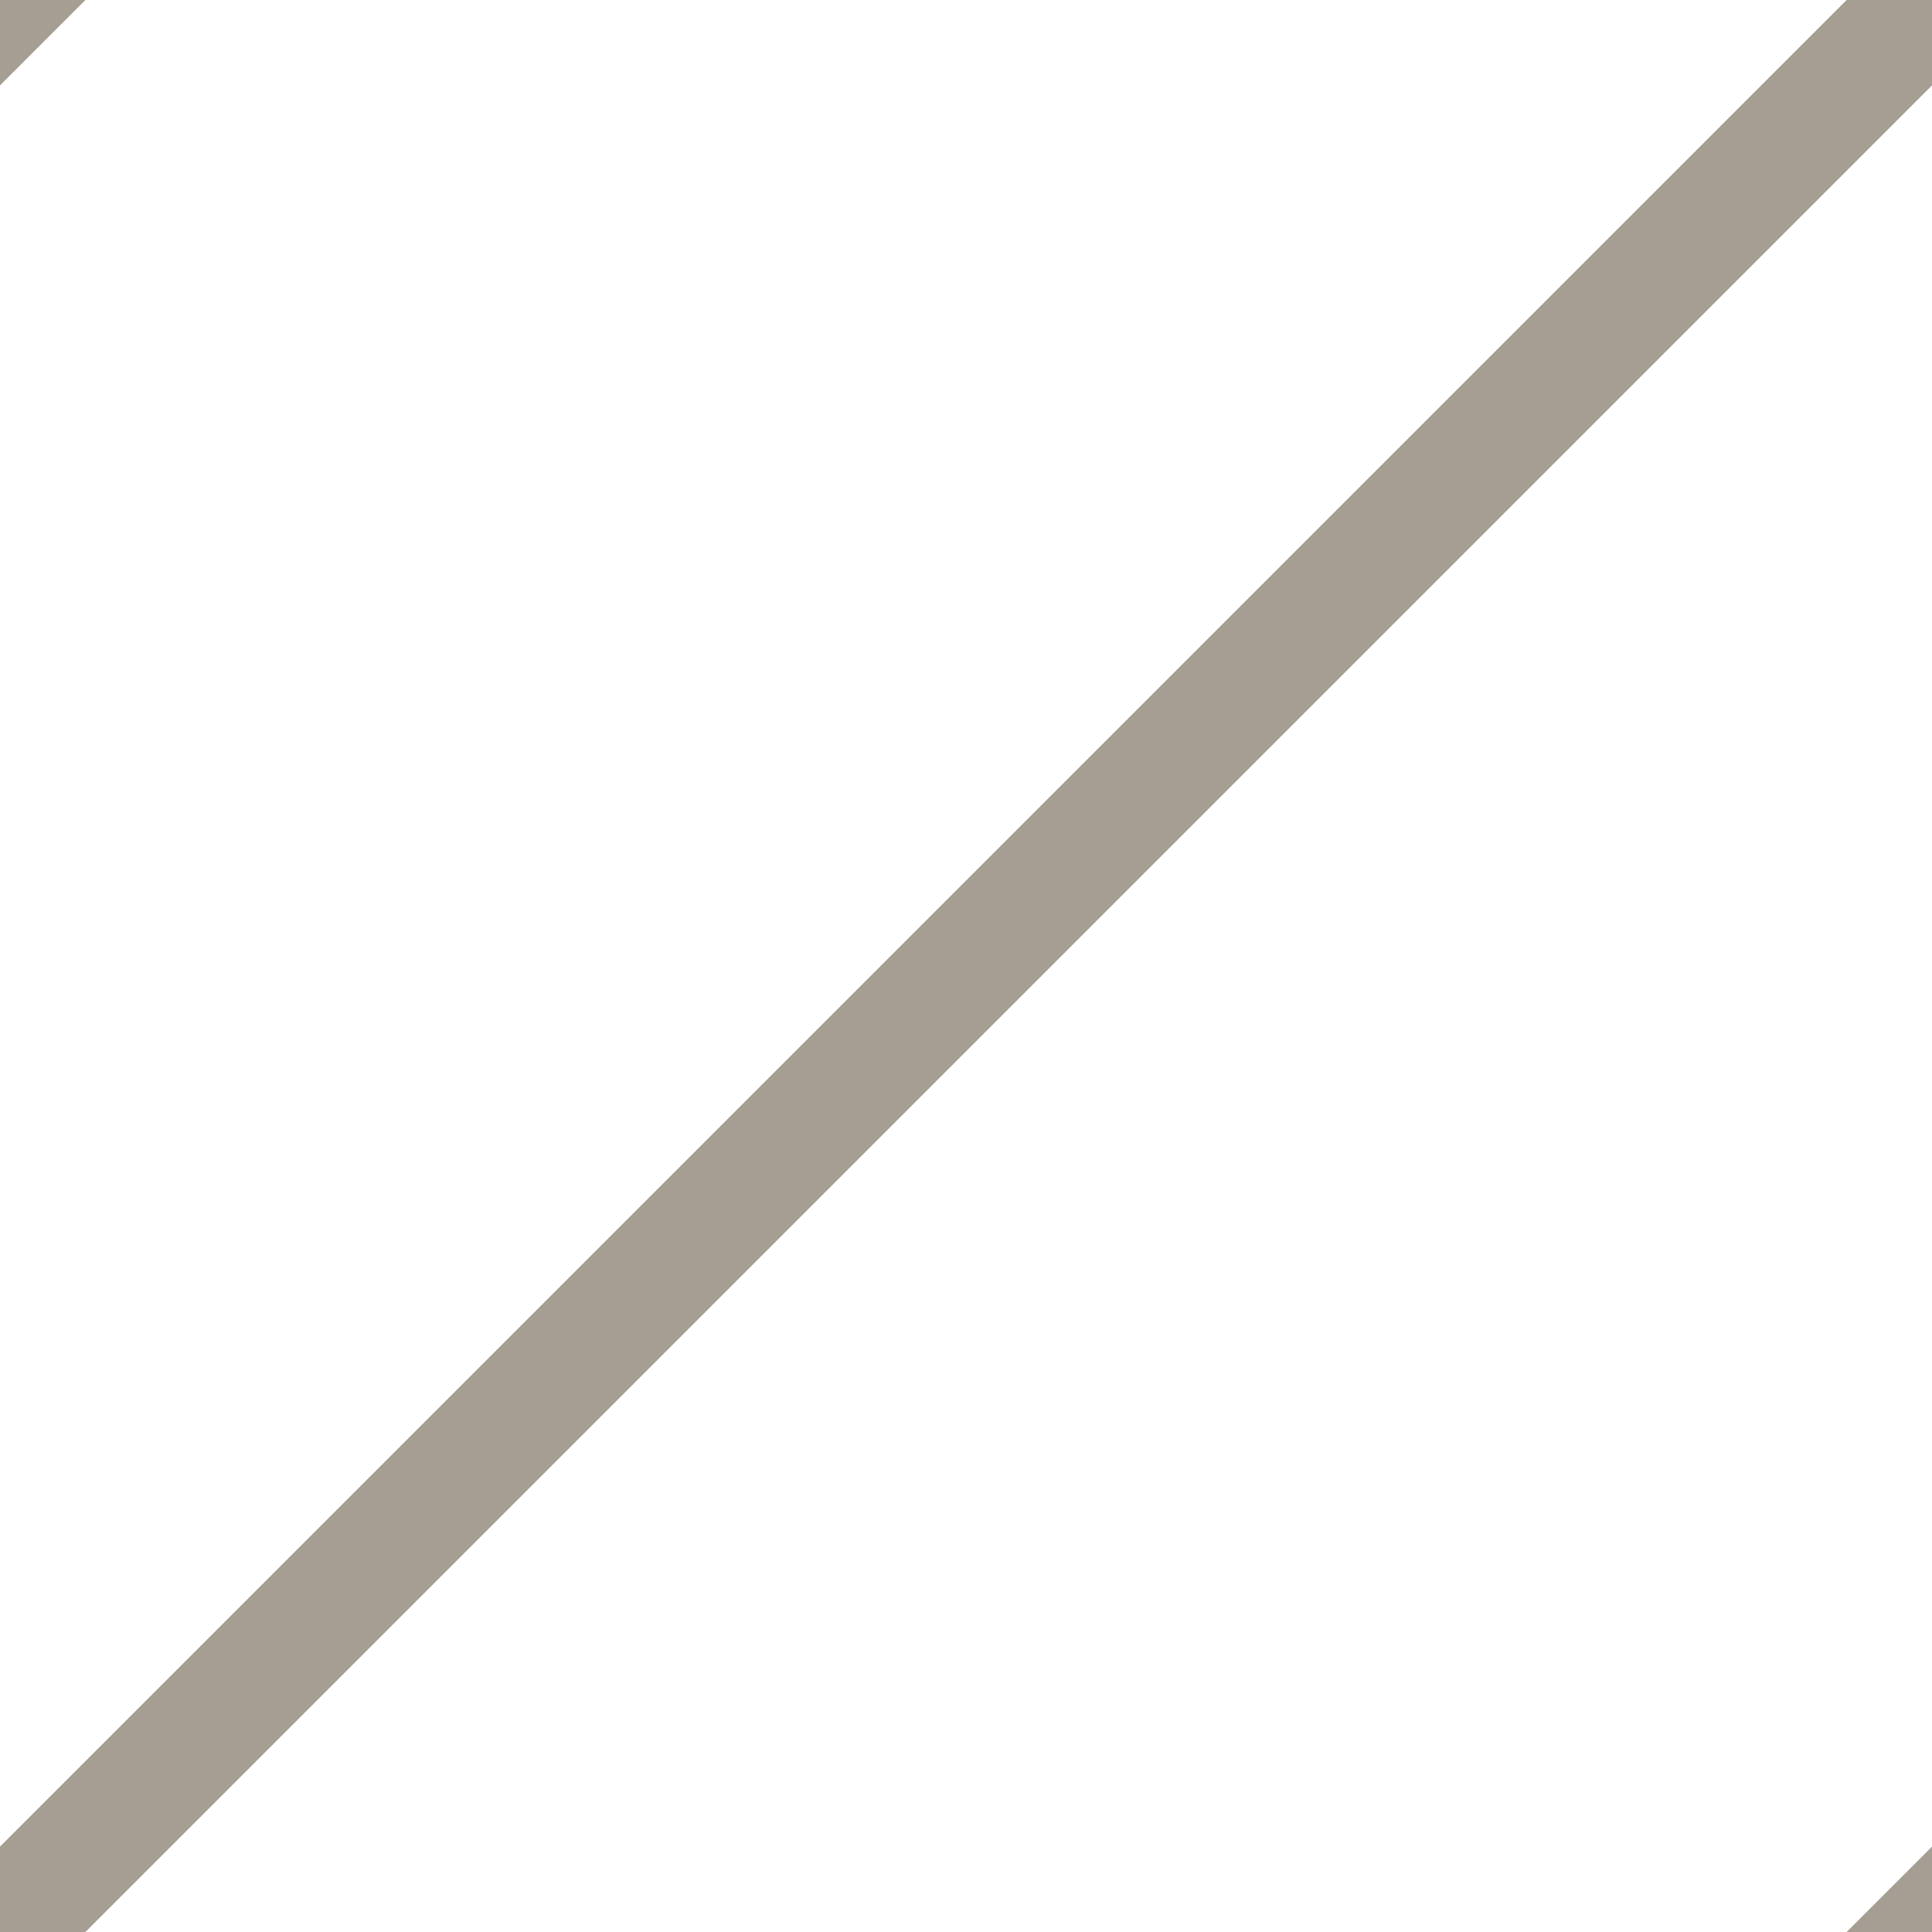
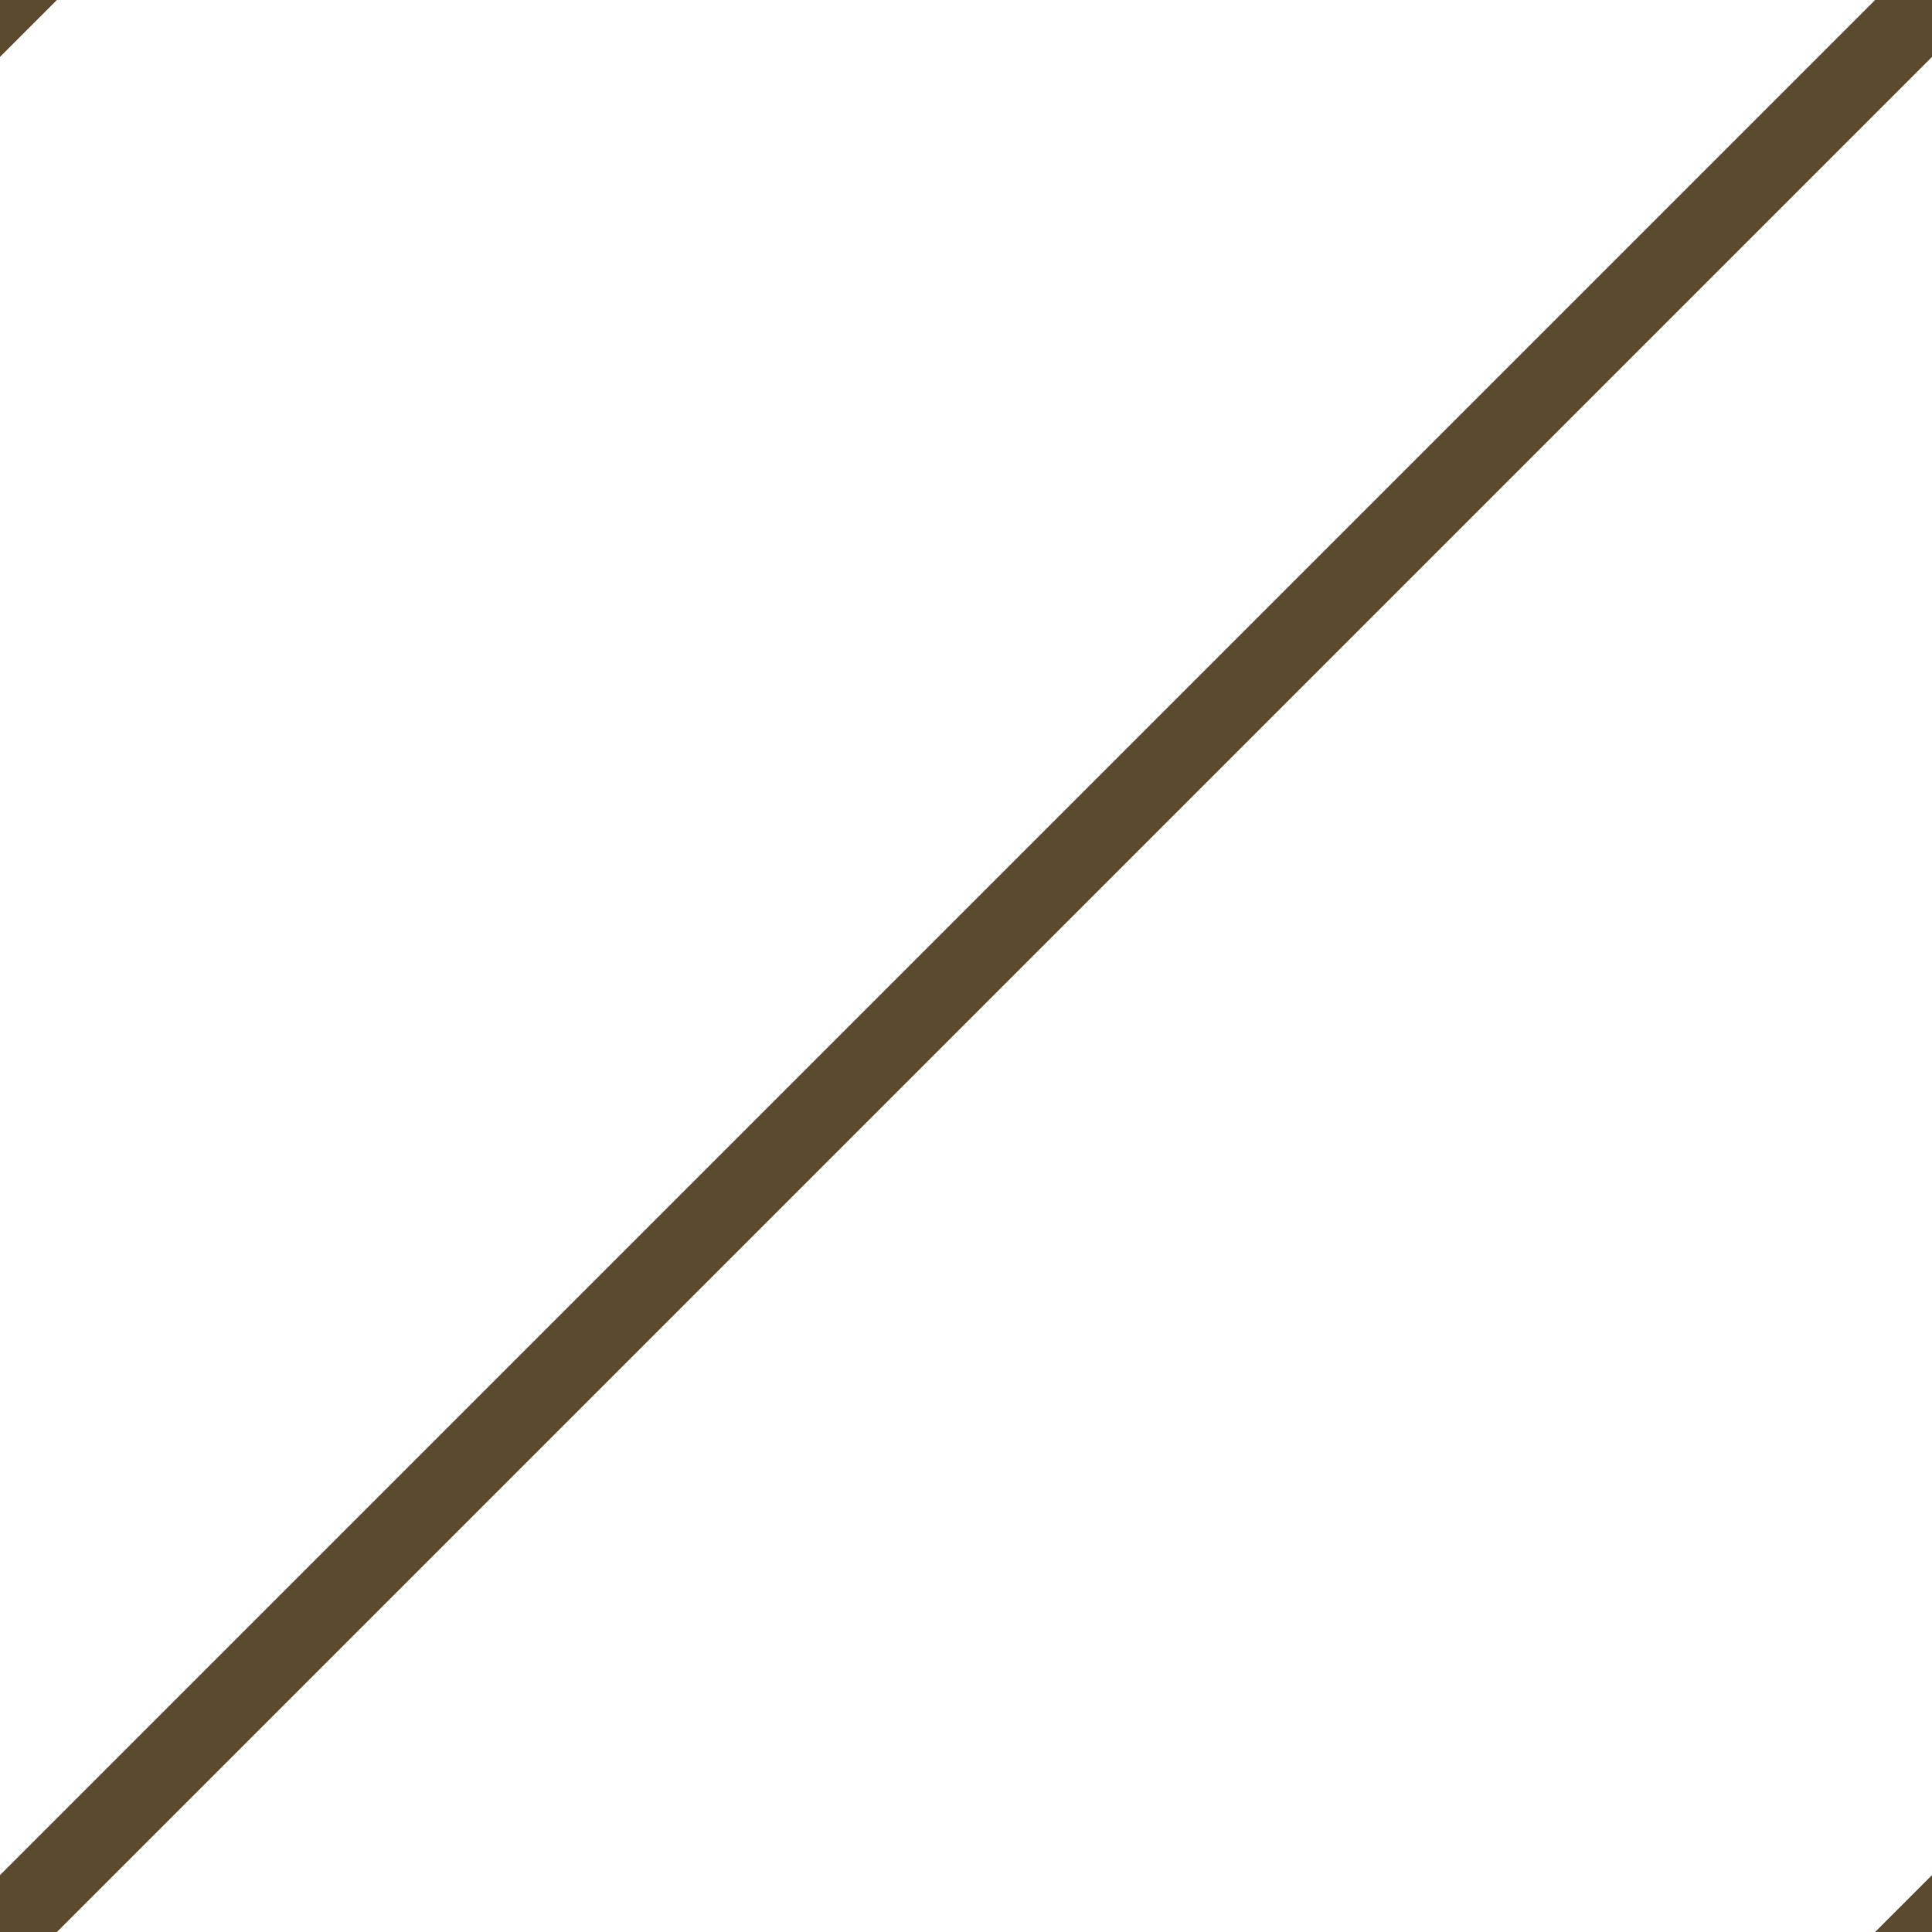
- <svg xmlns="http://www.w3.org/2000/svg" width="16" height="16" viewBox="0 0 16 16">
-   <g stroke="#3a2a10" stroke-opacity="0.45" stroke-width="1" stroke-linecap="square">
-     <path d="M0,16 L16,0" />
-     <path d="M-1,1 L1,-1" />
-     <path d="M15,17 L17,15" />
+ <svg xmlns="http://www.w3.org/2000/svg" width="24" height="24" viewBox="0 0 24 24">
+   <g stroke="#5b4a2e" stroke-width="1" stroke-linecap="butt" fill="none">
+     <path d="M-2,26 L26,-2 M-2,2 L2,-2 M22,26 L26,22" />
  </g>
</svg>
